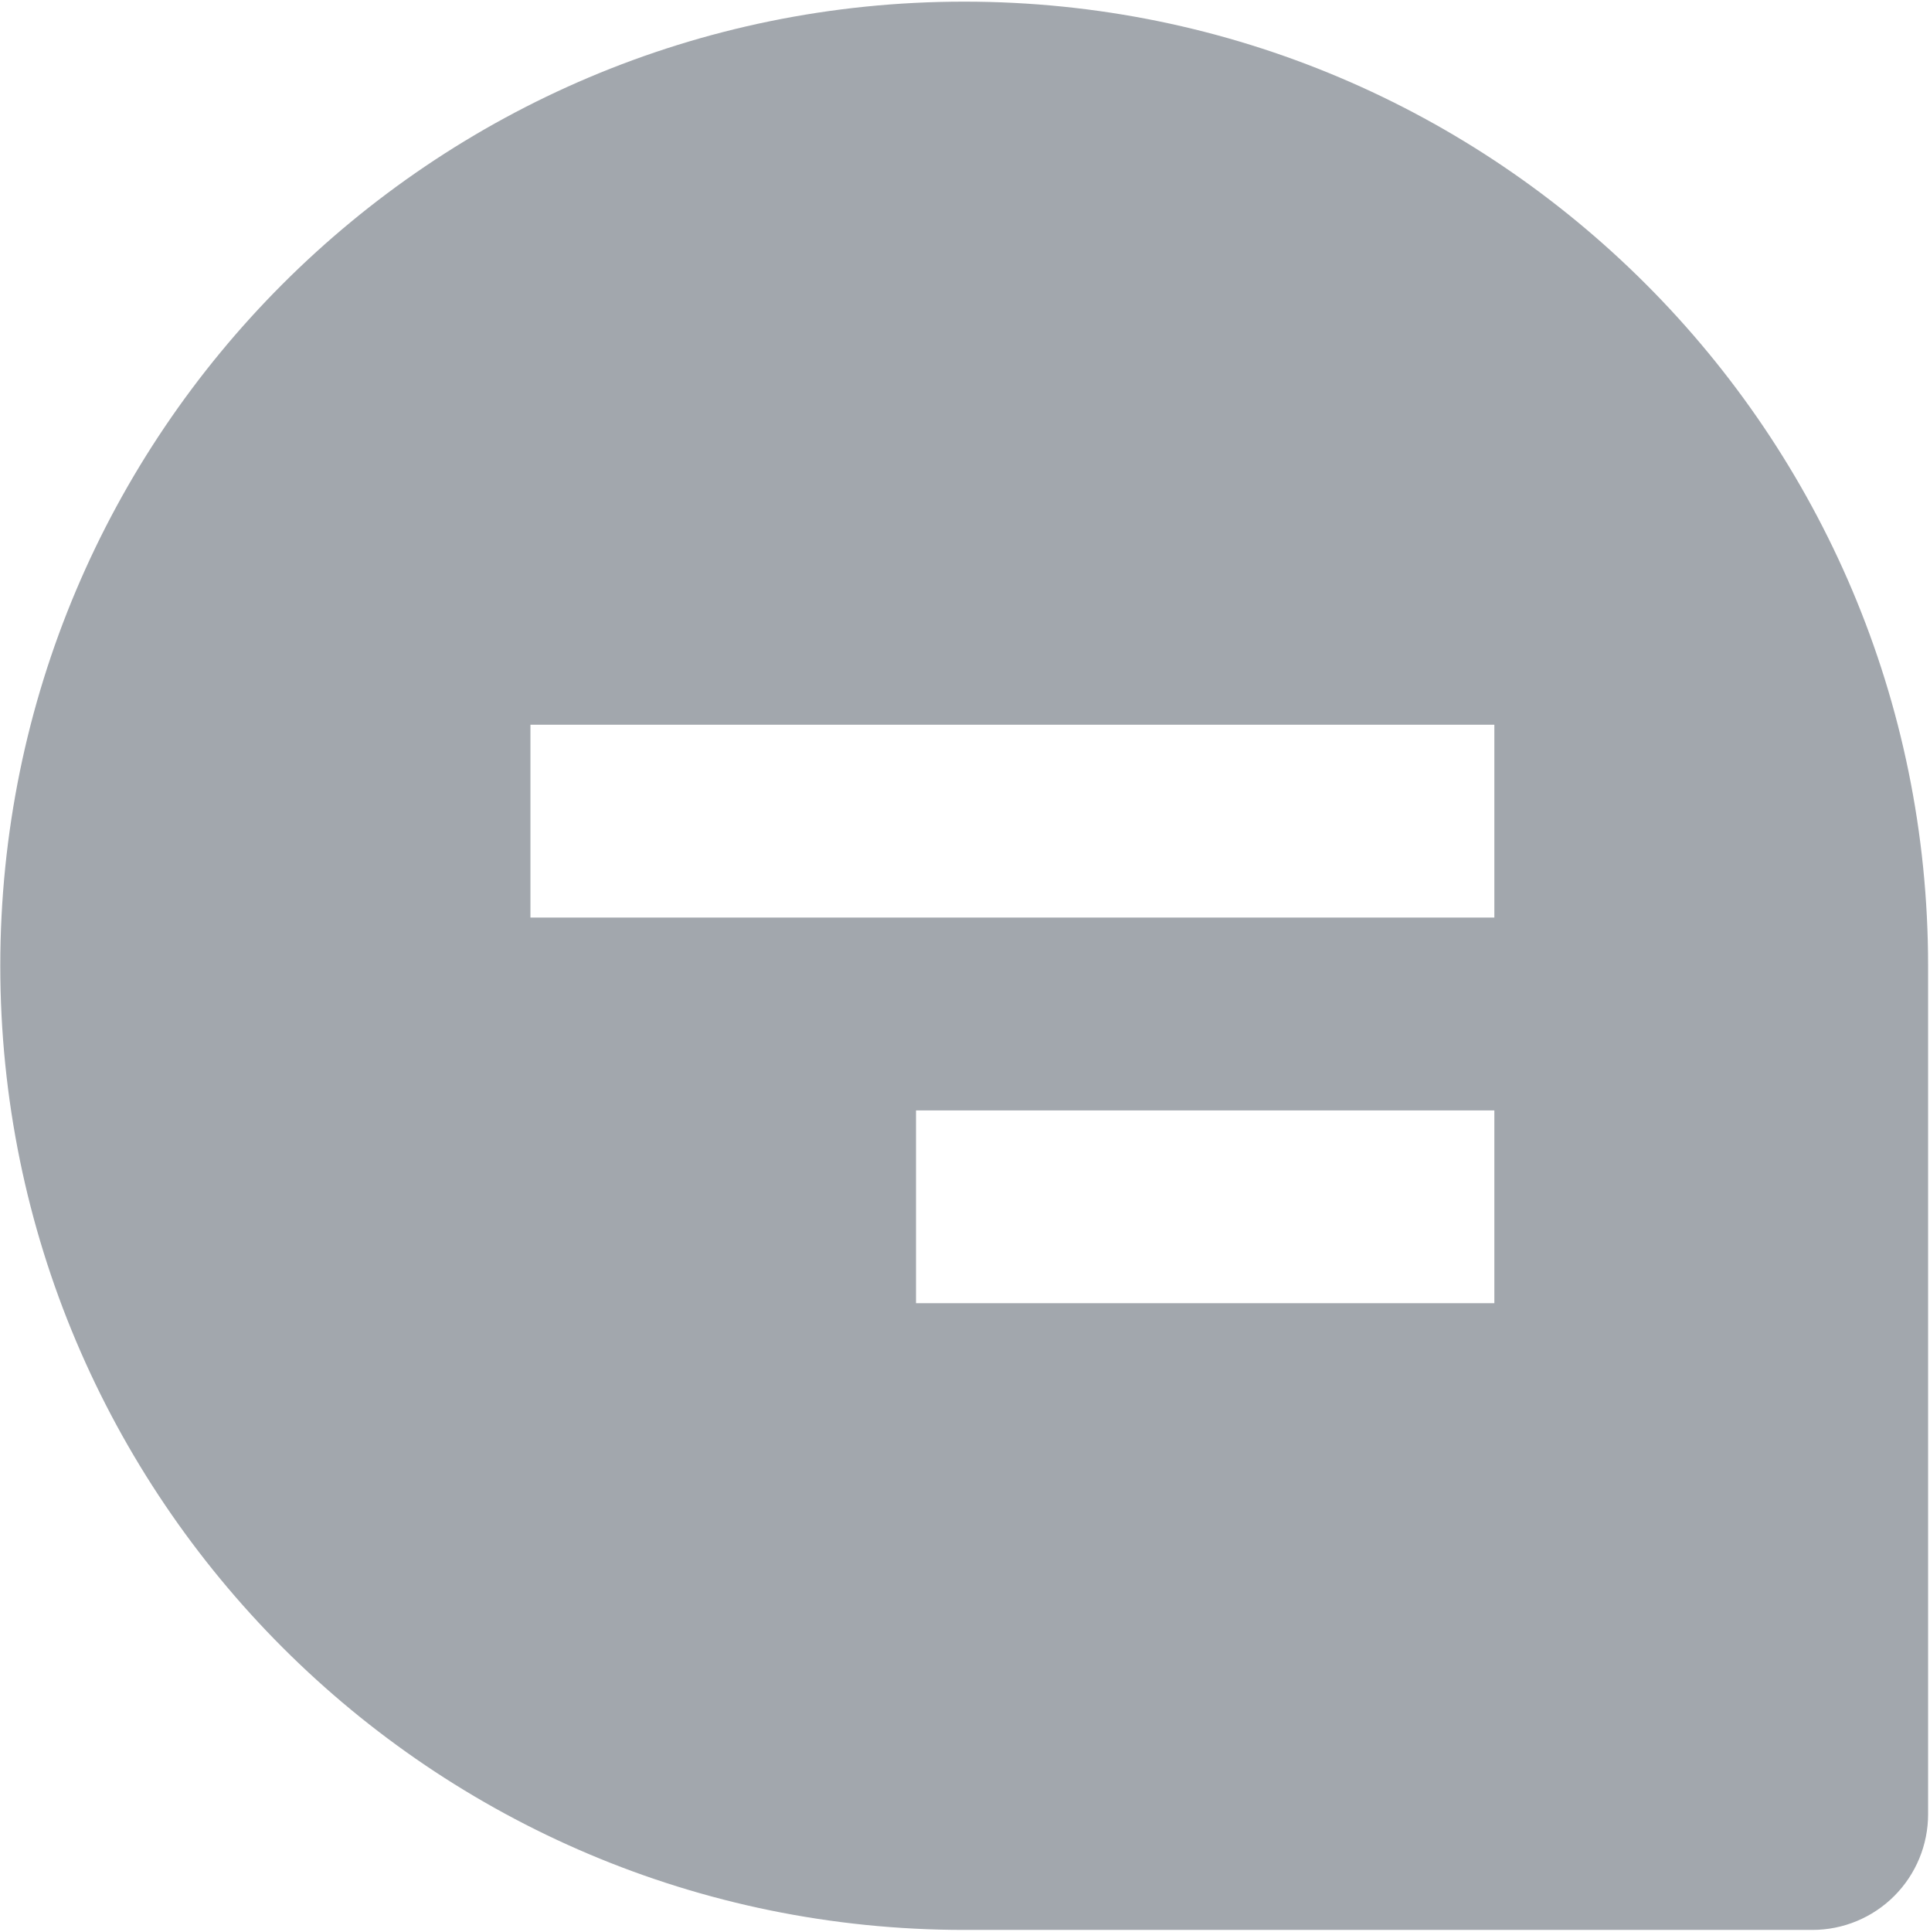
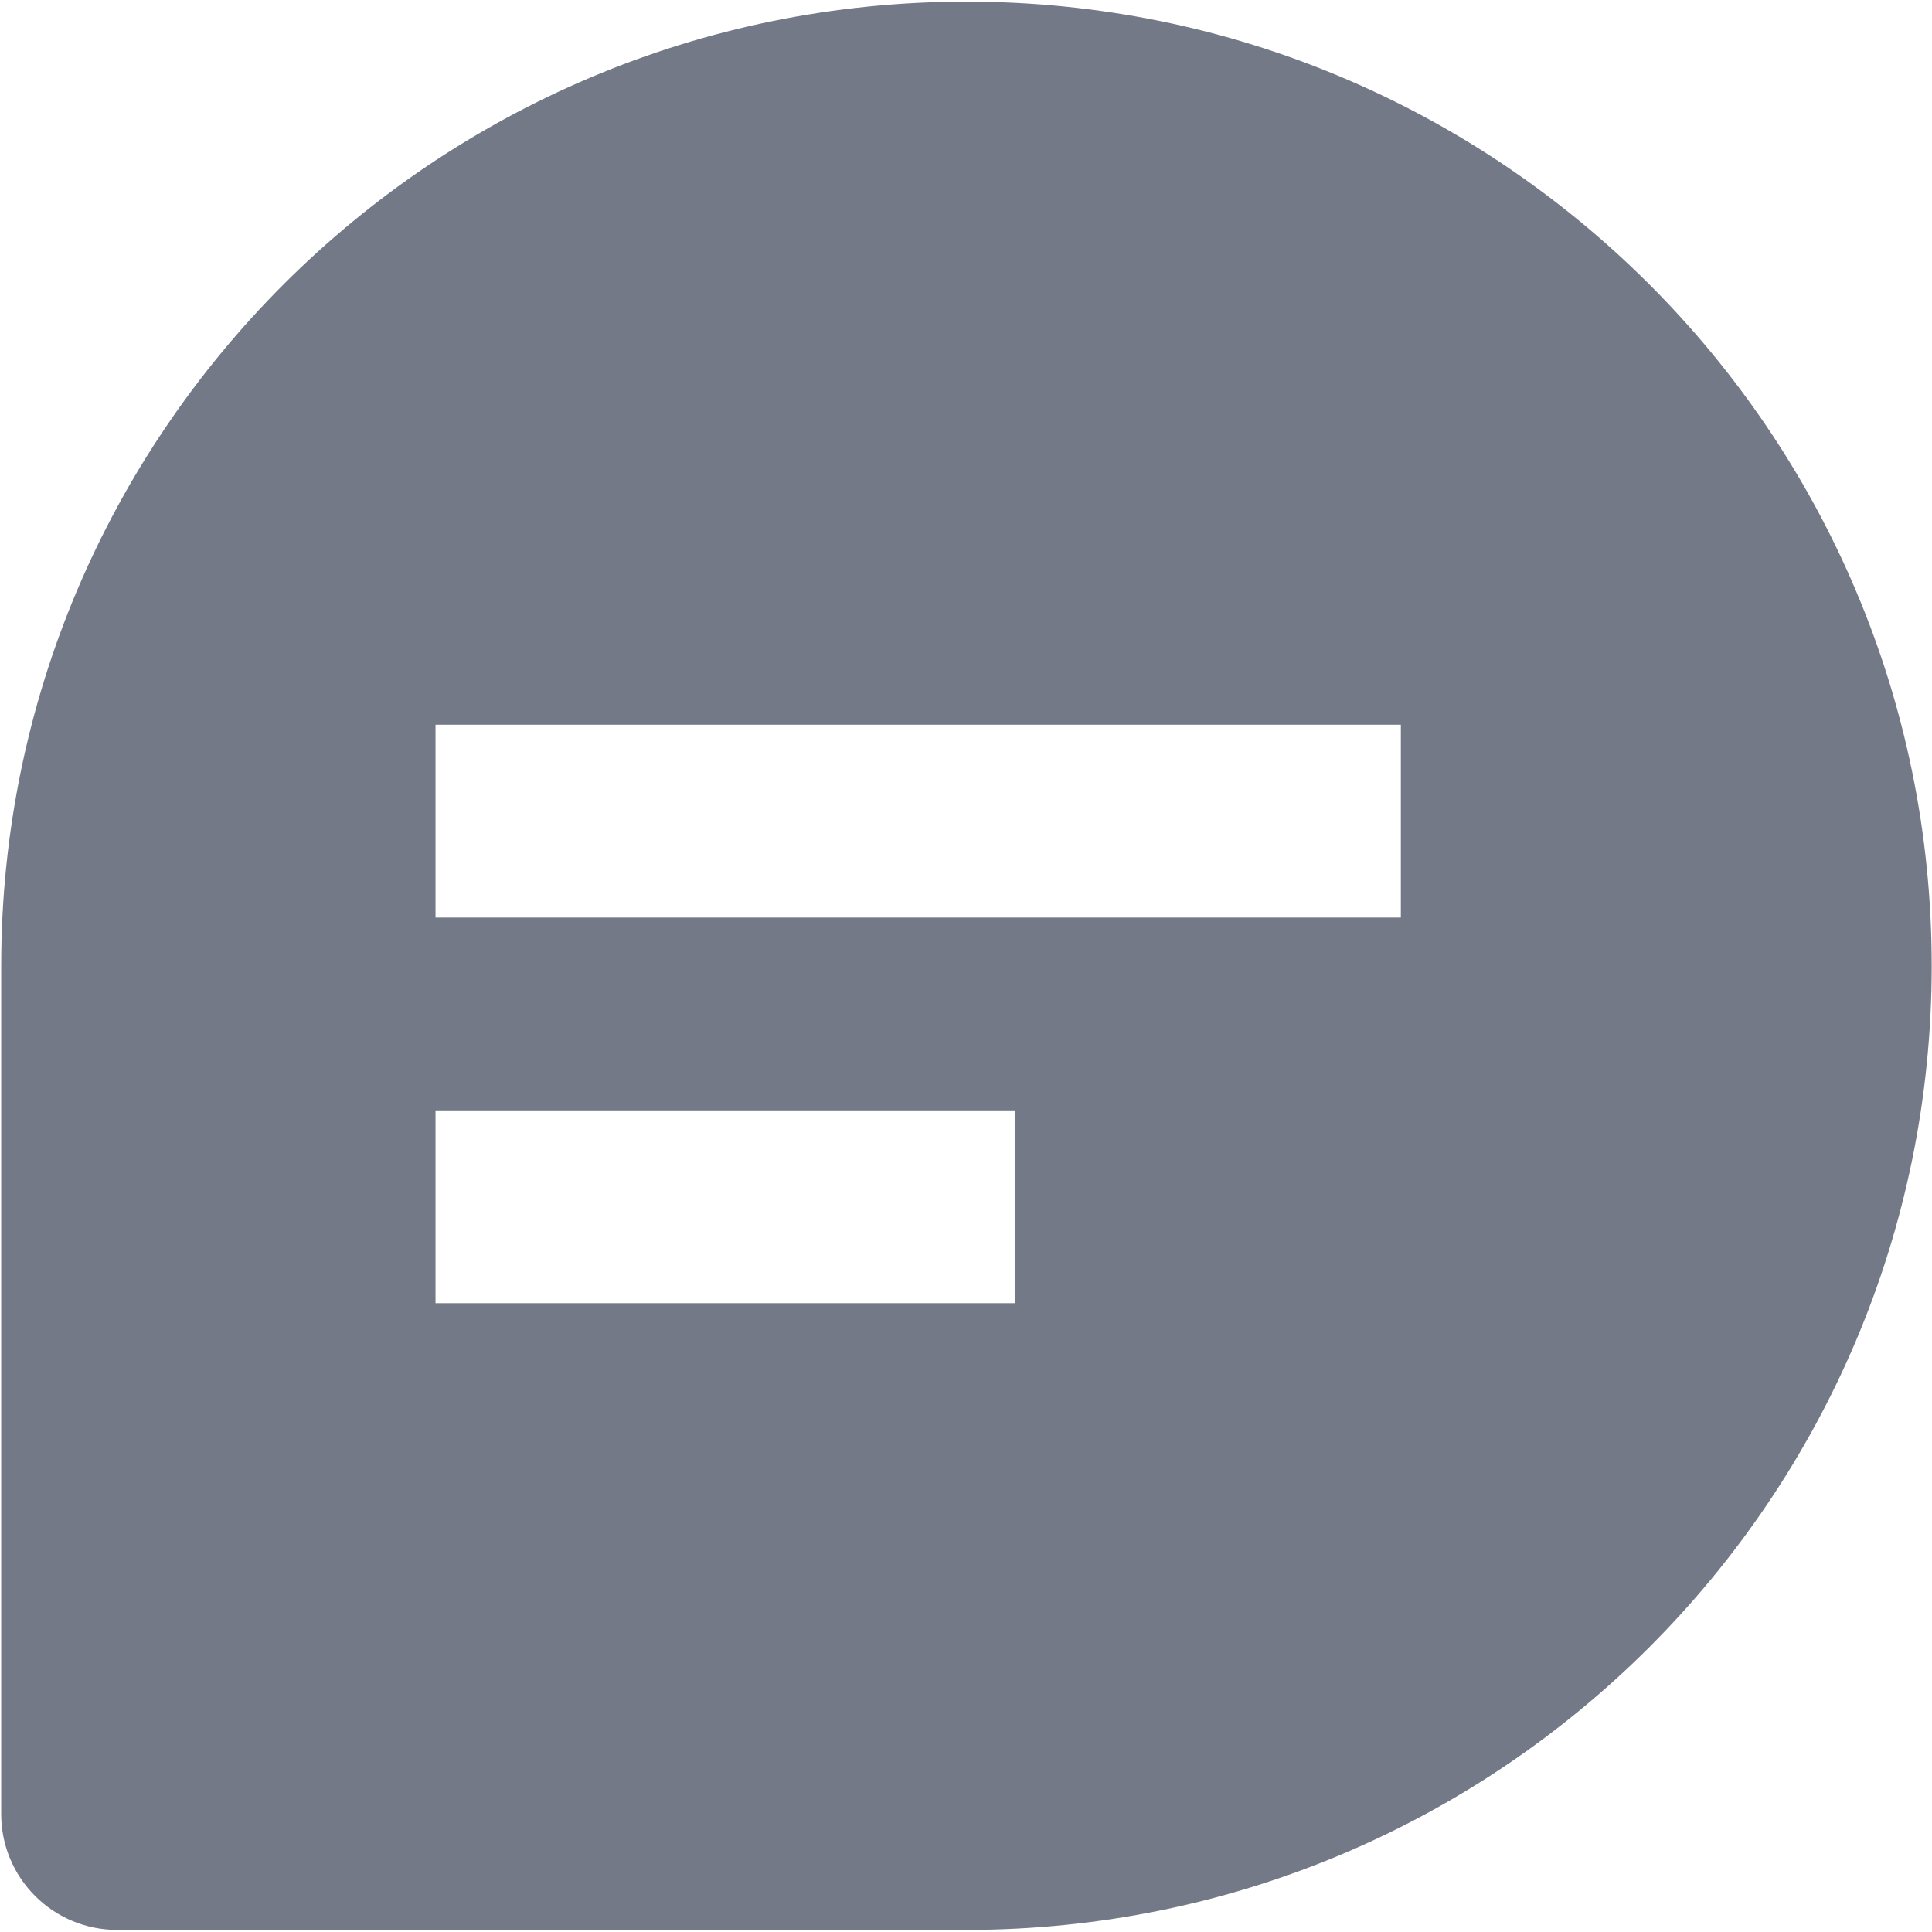
- <svg xmlns="http://www.w3.org/2000/svg" width="854px" height="855px" viewBox="0 0 854 855" version="1.1">
-   <defs />
-   <g id="Page-1" stroke="none" stroke-width="1" fill="none" fill-rule="evenodd">
-     <g id="chat" transform="translate(427, 427.5) scale(-1, 1) translate(-427, -427.5) " fill="#A2A7AD" fill-rule="nonzero">
-       <path d="M427.2,0.725 C662.848,0.725 853.875,191.752 853.875,427.4 C853.875,663.048 662.848,854.075 427.2,854.075 L51.725,854.075 C38.146,854.075 25.123,848.681 15.521,839.079 C5.919,829.477 0.525,816.454 0.525,802.875 L0.525,427.4 C0.525,191.752 191.552,0.725 427.2,0.725 Z M192.525,491.4 L192.525,576.725 L448.525,576.725 L448.525,491.4 L192.525,491.4 Z M192.525,320.725 L192.525,406.075 L619.2,406.075 L619.2,320.725 L192.525,320.725 Z" id="Shape" />
+ <svg xmlns="http://www.w3.org/2000/svg" width="26px" height="26px" viewBox="0 0 26 26" version="1.1">
+   <g id="页面1" stroke="none" stroke-width="1" fill="none" fill-rule="evenodd">
+     <g id="下载" transform="translate(13, 13) scale(-1, 1) translate(-13, -13) " fill="#737987" fill-rule="nonzero">
+       <g id="chat" transform="translate(13, 13) scale(-1, 1) translate(-13, -13) ">
+         <path d="M13.006,0.022 C20.18,0.022 25.996,5.831 25.996,12.997 C25.996,20.163 20.18,25.972 13.006,25.972 L1.575,25.972 C1.161,25.972 0.765,25.808 0.473,25.516 C0.18,25.224 0.016,24.828 0.016,24.415 L0.016,12.997 C0.016,5.831 5.832,0.022 13.006,0.022 Z M5.861,14.943 L5.861,17.538 L13.655,17.538 L13.655,14.943 L5.861,14.943 Z M5.861,9.753 L5.861,12.348 L18.852,12.348 L18.852,9.753 L5.861,9.753 Z" id="Shape" />
+       </g>
    </g>
  </g>
</svg>
